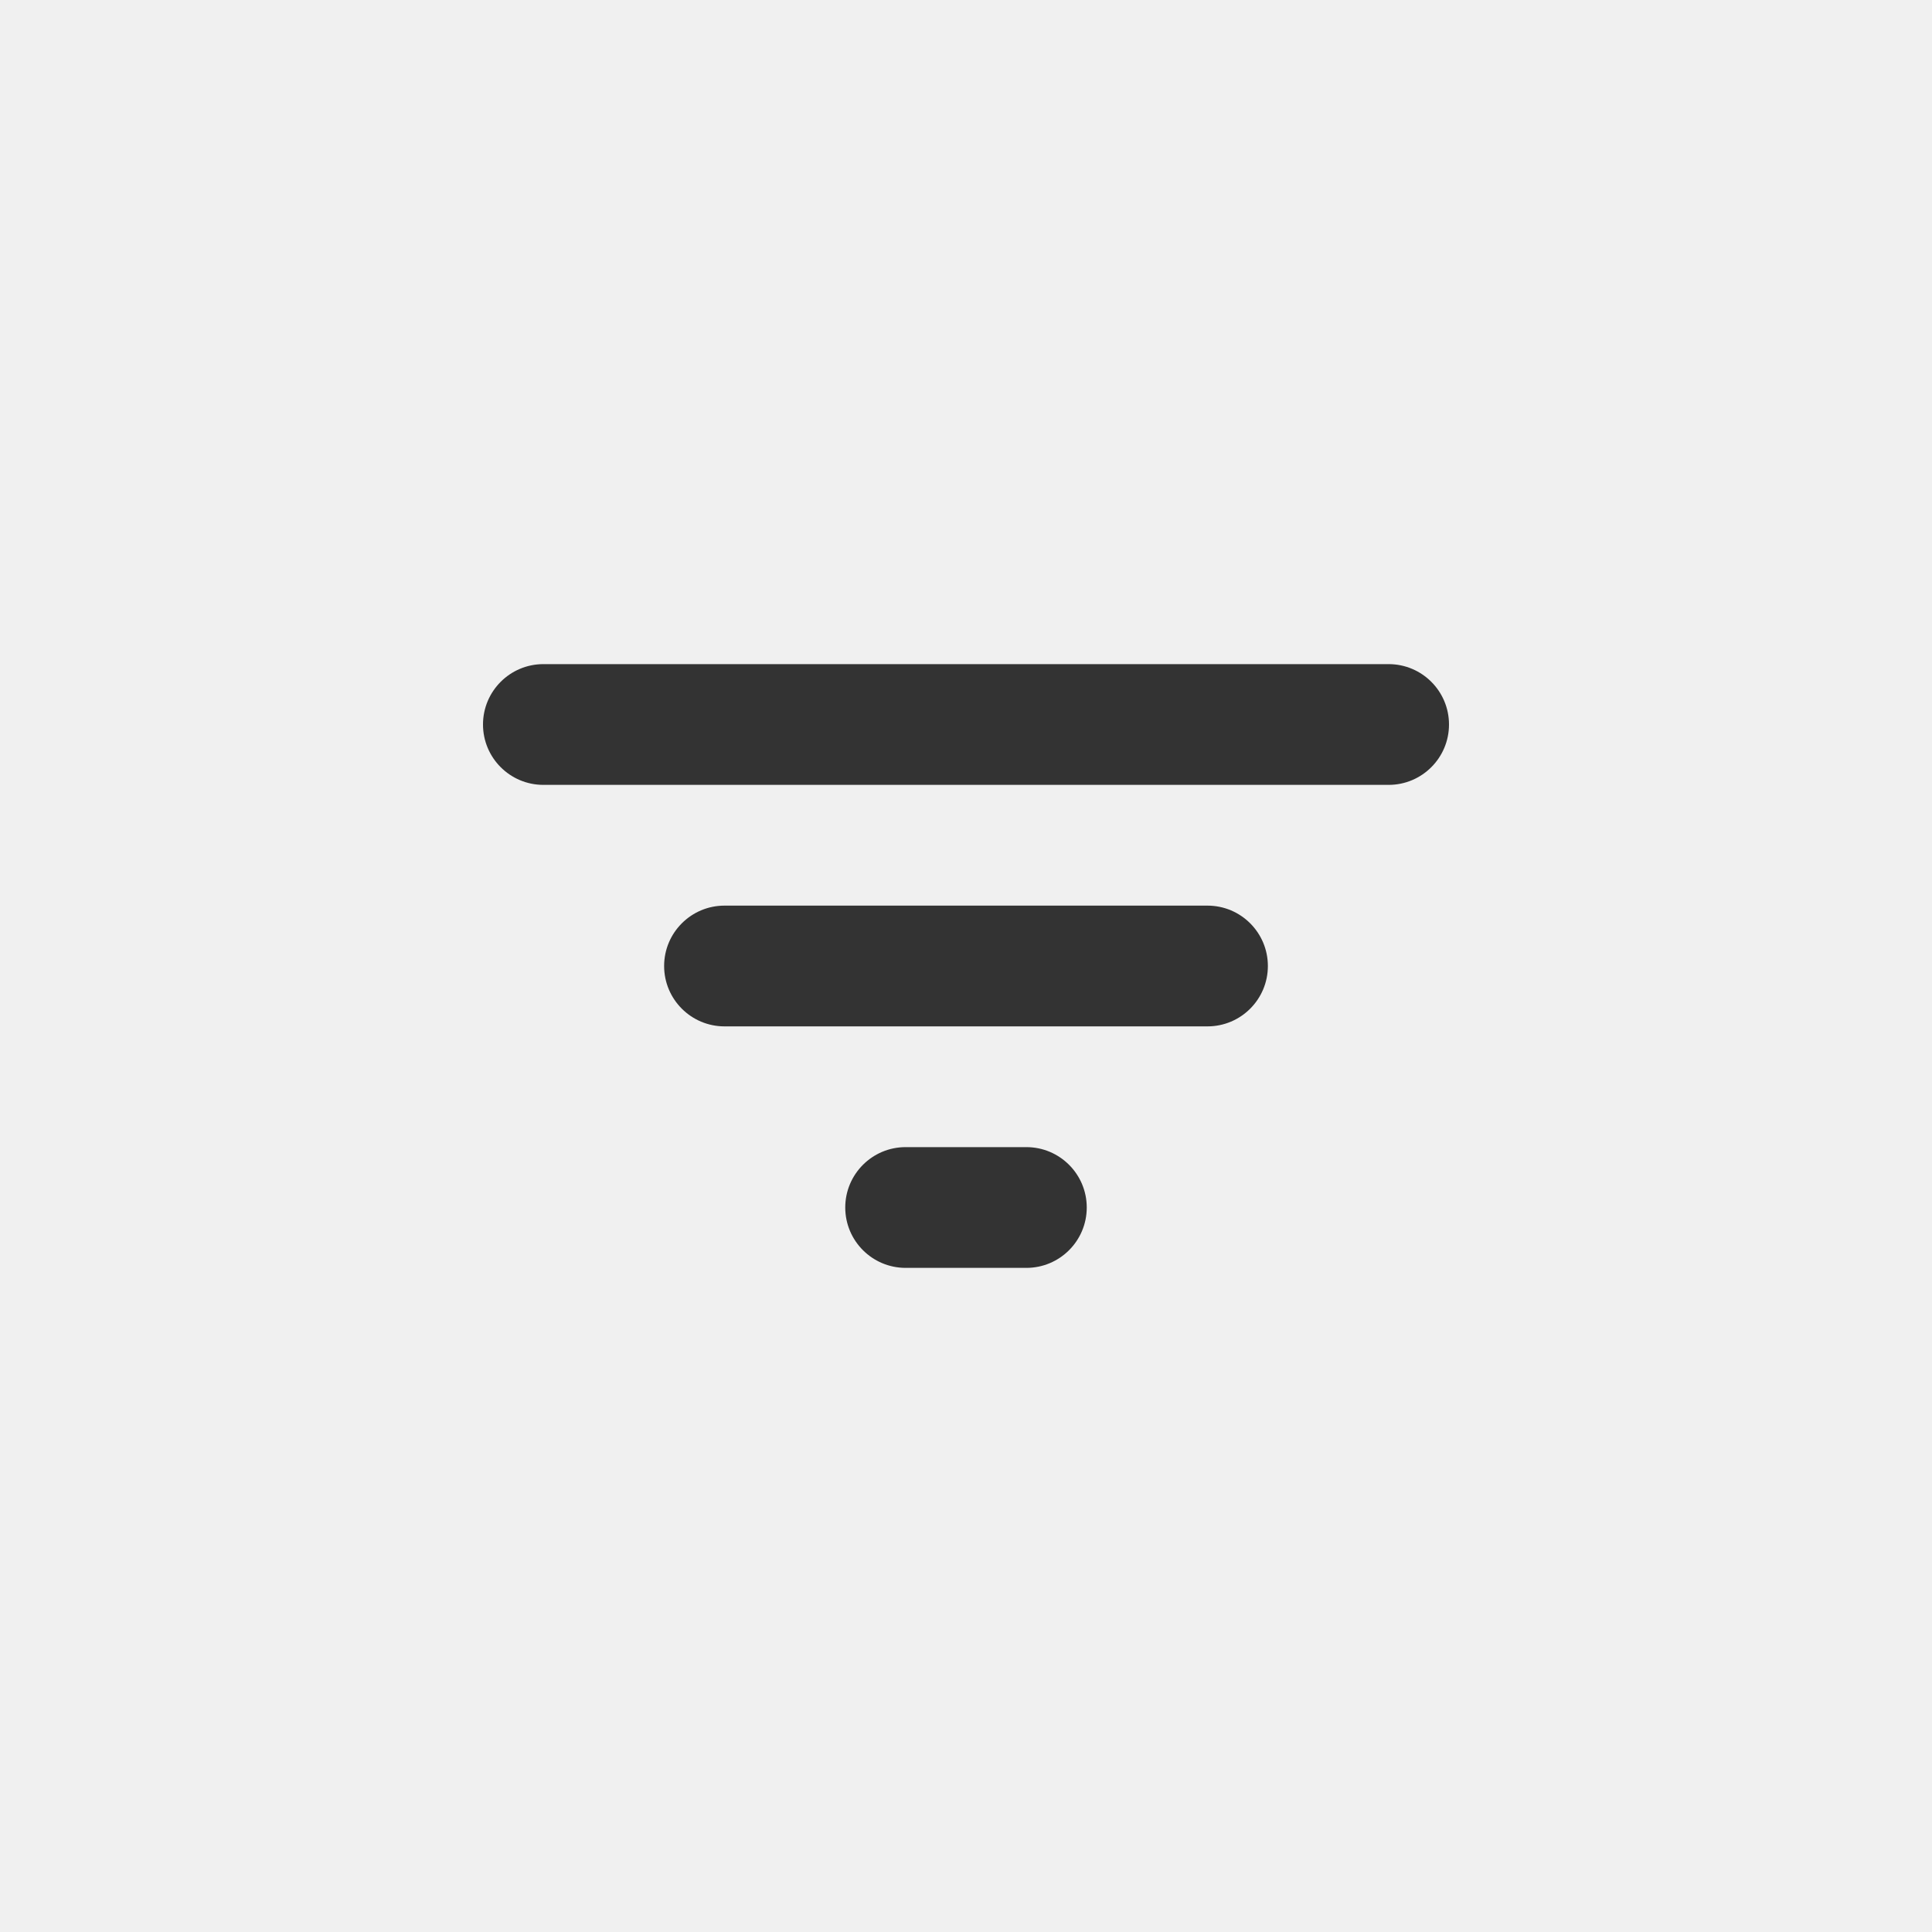
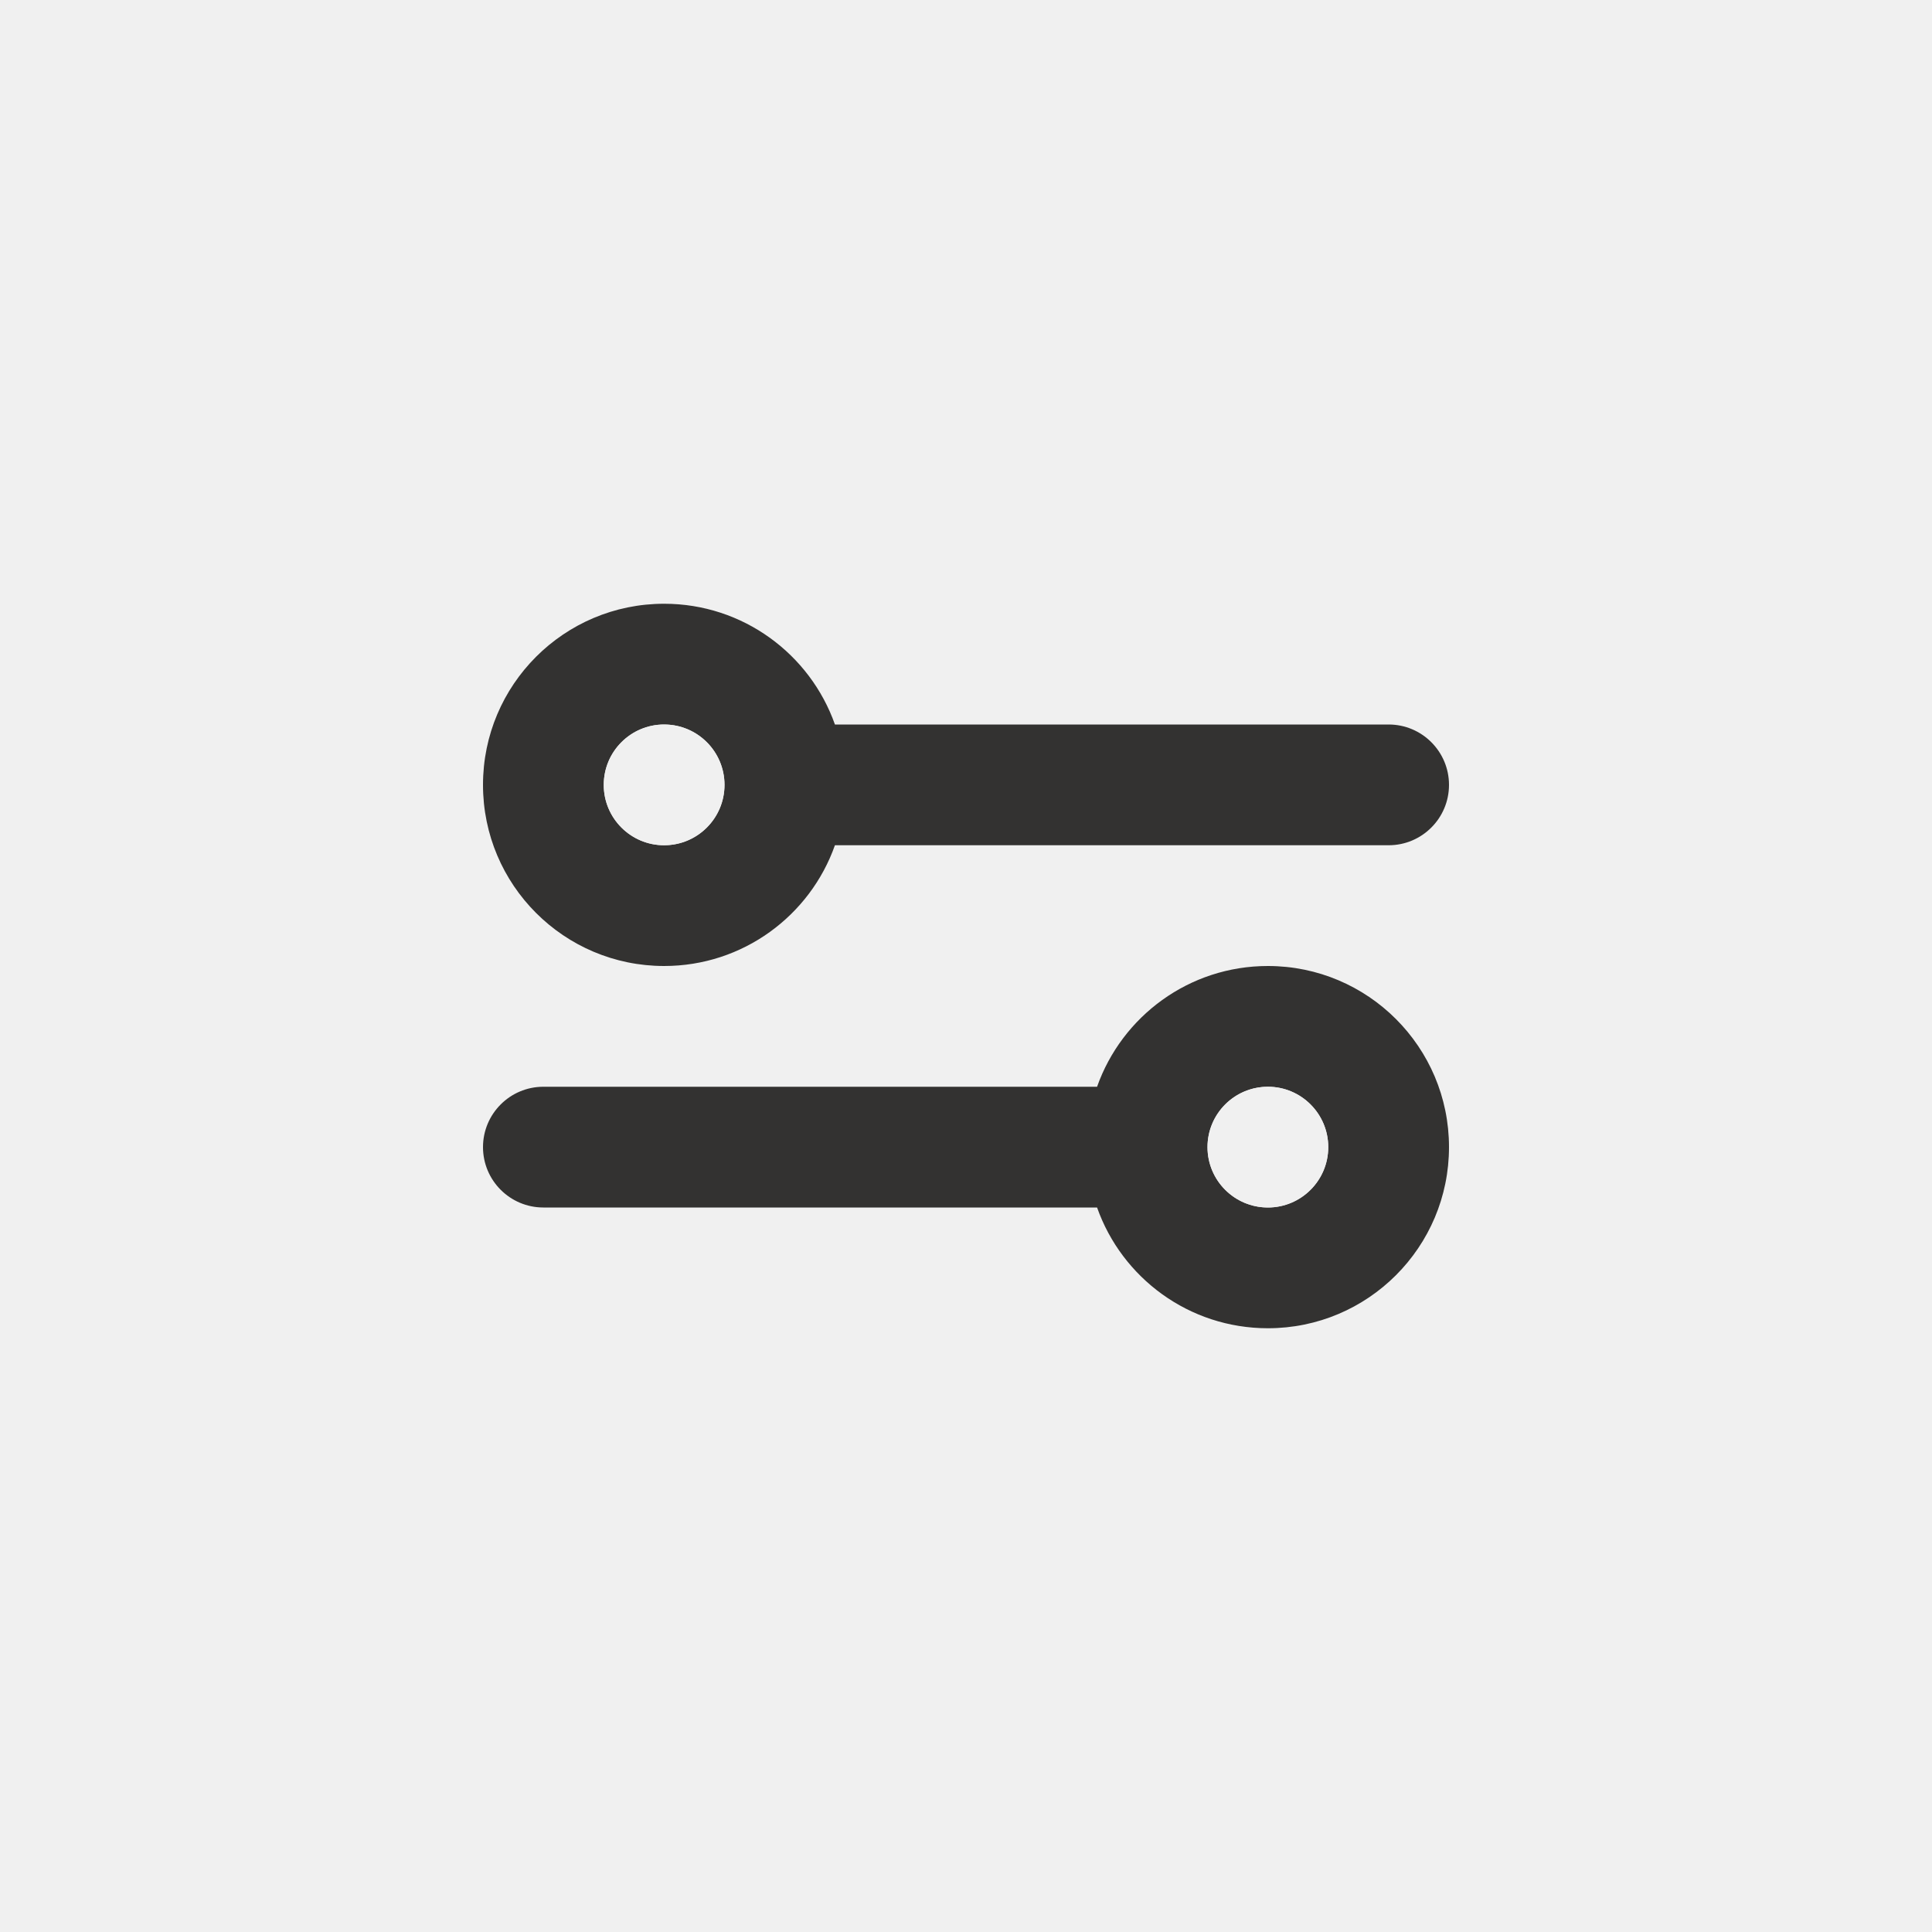
<svg xmlns="http://www.w3.org/2000/svg" width="32" height="32" viewBox="0 0 32 32" fill="none">
-   <path fill-rule="evenodd" clip-rule="evenodd" d="M8 12C8 11.448 8.448 11 9 11H23C23.552 11 24 11.448 24 12C24 12.552 23.552 13 23 13H9C8.448 13 8 12.552 8 12ZM11 16C11 15.448 11.448 15 12 15H20C20.552 15 21 15.448 21 16C21 16.552 20.552 17 20 17H12C11.448 17 11 16.552 11 16ZM17 19C17.552 19 18 19.448 18 20C18 20.552 17.552 21 17 21H15C14.448 21 14 20.552 14 20C14 19.448 14.448 19 15 19H17Z" fill="#333333" />
+   <mask id="path-1-inside-1_2970_259531" fill="white">
+     <path fill-rule="evenodd" clip-rule="evenodd" d="M12 13C12 13.552 11.552 14 11 14C10.448 14 10 13.552 10 13C10 12.448 10.448 12 11 12C11.552 12 12 12.448 12 13ZM13.829 12C13.418 10.835 12.306 10 11 10C9.343 10 8 11.343 8 13C8 14.657 9.343 16 11 16C12.306 16 13.418 15.165 13.829 14H23C23.552 14 24 13.552 24 13C24 12.448 23.552 12 23 12H13.829Z" />
+   </mask>
+   <path d="M13.829 12L11.944 12.666L12.415 14H13.829V12ZM13.829 14V12H12.415L11.944 13.334L13.829 14ZM11 16C12.657 16 14 14.657 14 13H10C10 12.448 10.448 12 11 12V16ZM8 13C8 14.657 9.343 16 11 16V12C11.552 12 12 12.448 12 13H8ZM11 10C9.343 10 8 11.343 8 13H12C12 13.552 11.552 14 11 14V10ZM14 13C14 11.343 12.657 10 11 10V14C10.448 14 10 13.552 10 13H14ZM15.715 11.334C15.03 9.394 13.18 8 11 8V12C11.432 12 11.805 12.275 11.944 12.666L15.715 11.334ZM11 8C8.239 8 6 10.239 6 13H10C10 12.448 10.448 12 11 12V8ZM6 13C6 15.761 8.239 18 11 18V14C10.448 14 10 13.552 10 13H6ZM11 18C13.18 18 15.03 16.606 15.715 14.666L11.944 13.334C11.805 13.725 11.432 14 11 14V18ZM23 12H13.829V16H23V12ZM22 13C22 12.448 22.448 12 23 12V16C24.657 16 26 14.657 26 13H22ZM23 14C22.448 14 22 13.552 22 13H26C26 11.343 24.657 10 23 10V14ZM13.829 14H23V10H13.829V14Z" fill="#333231" mask="url(#path-1-inside-1_2970_259531)" />
+   <mask id="path-3-inside-2_2970_259531" fill="white">
+     <path fill-rule="evenodd" clip-rule="evenodd" d="M20 19C20 19.552 20.448 20 21 20C21.552 20 22 19.552 22 19C22 18.448 21.552 18 21 18C20.448 18 20 18.448 20 19ZM18.171 18C18.582 16.835 19.694 16 21 16C22.657 16 24 17.343 24 19C24 20.657 22.657 22 21 22C19.694 22 18.582 21.165 18.171 20H9C8.448 20 8 19.552 8 19C8 18.448 8.448 18 9 18H18.171Z" />
+   </mask>
+   <path d="M18.171 18L20.056 18.666L19.585 20H18.171V18ZM18.171 20V18H19.585L20.056 19.334L18.171 20ZM21 22C19.343 22 18 20.657 18 19H22C22 18.448 21.552 18 21 18V22ZM24 19C24 20.657 22.657 22 21 22V18C20.448 18 20 18.448 20 19H24ZM21 16C22.657 16 24 17.343 24 19H20C20 19.552 20.448 20 21 20V16ZM18 19C18 17.343 19.343 16 21 16V20C21.552 20 22 19.552 22 19H18ZM16.285 17.334C16.971 15.394 18.82 14 21 14V18C20.568 18 20.195 18.275 20.056 18.666L16.285 17.334ZM21 14C23.761 14 26 16.239 26 19H22C22 18.448 21.552 18 21 18V14ZM26 19C26 21.761 23.761 24 21 24V20C21.552 20 22 19.552 22 19H26ZM21 24C18.82 24 16.971 22.606 16.285 20.666L20.056 19.334C20.195 19.725 20.568 20 21 20V24ZM9 18H18.171V22H9V18ZM10 19C10 18.448 9.552 18 9 18V22C7.343 22 6 20.657 6 19H10ZM9 20C9.552 20 10 19.552 10 19H6C6 17.343 7.343 16 9 16V20ZM18.171 20H9V16H18.171V20Z" fill="#333231" mask="url(#path-3-inside-2_2970_259531)" />
</svg>
